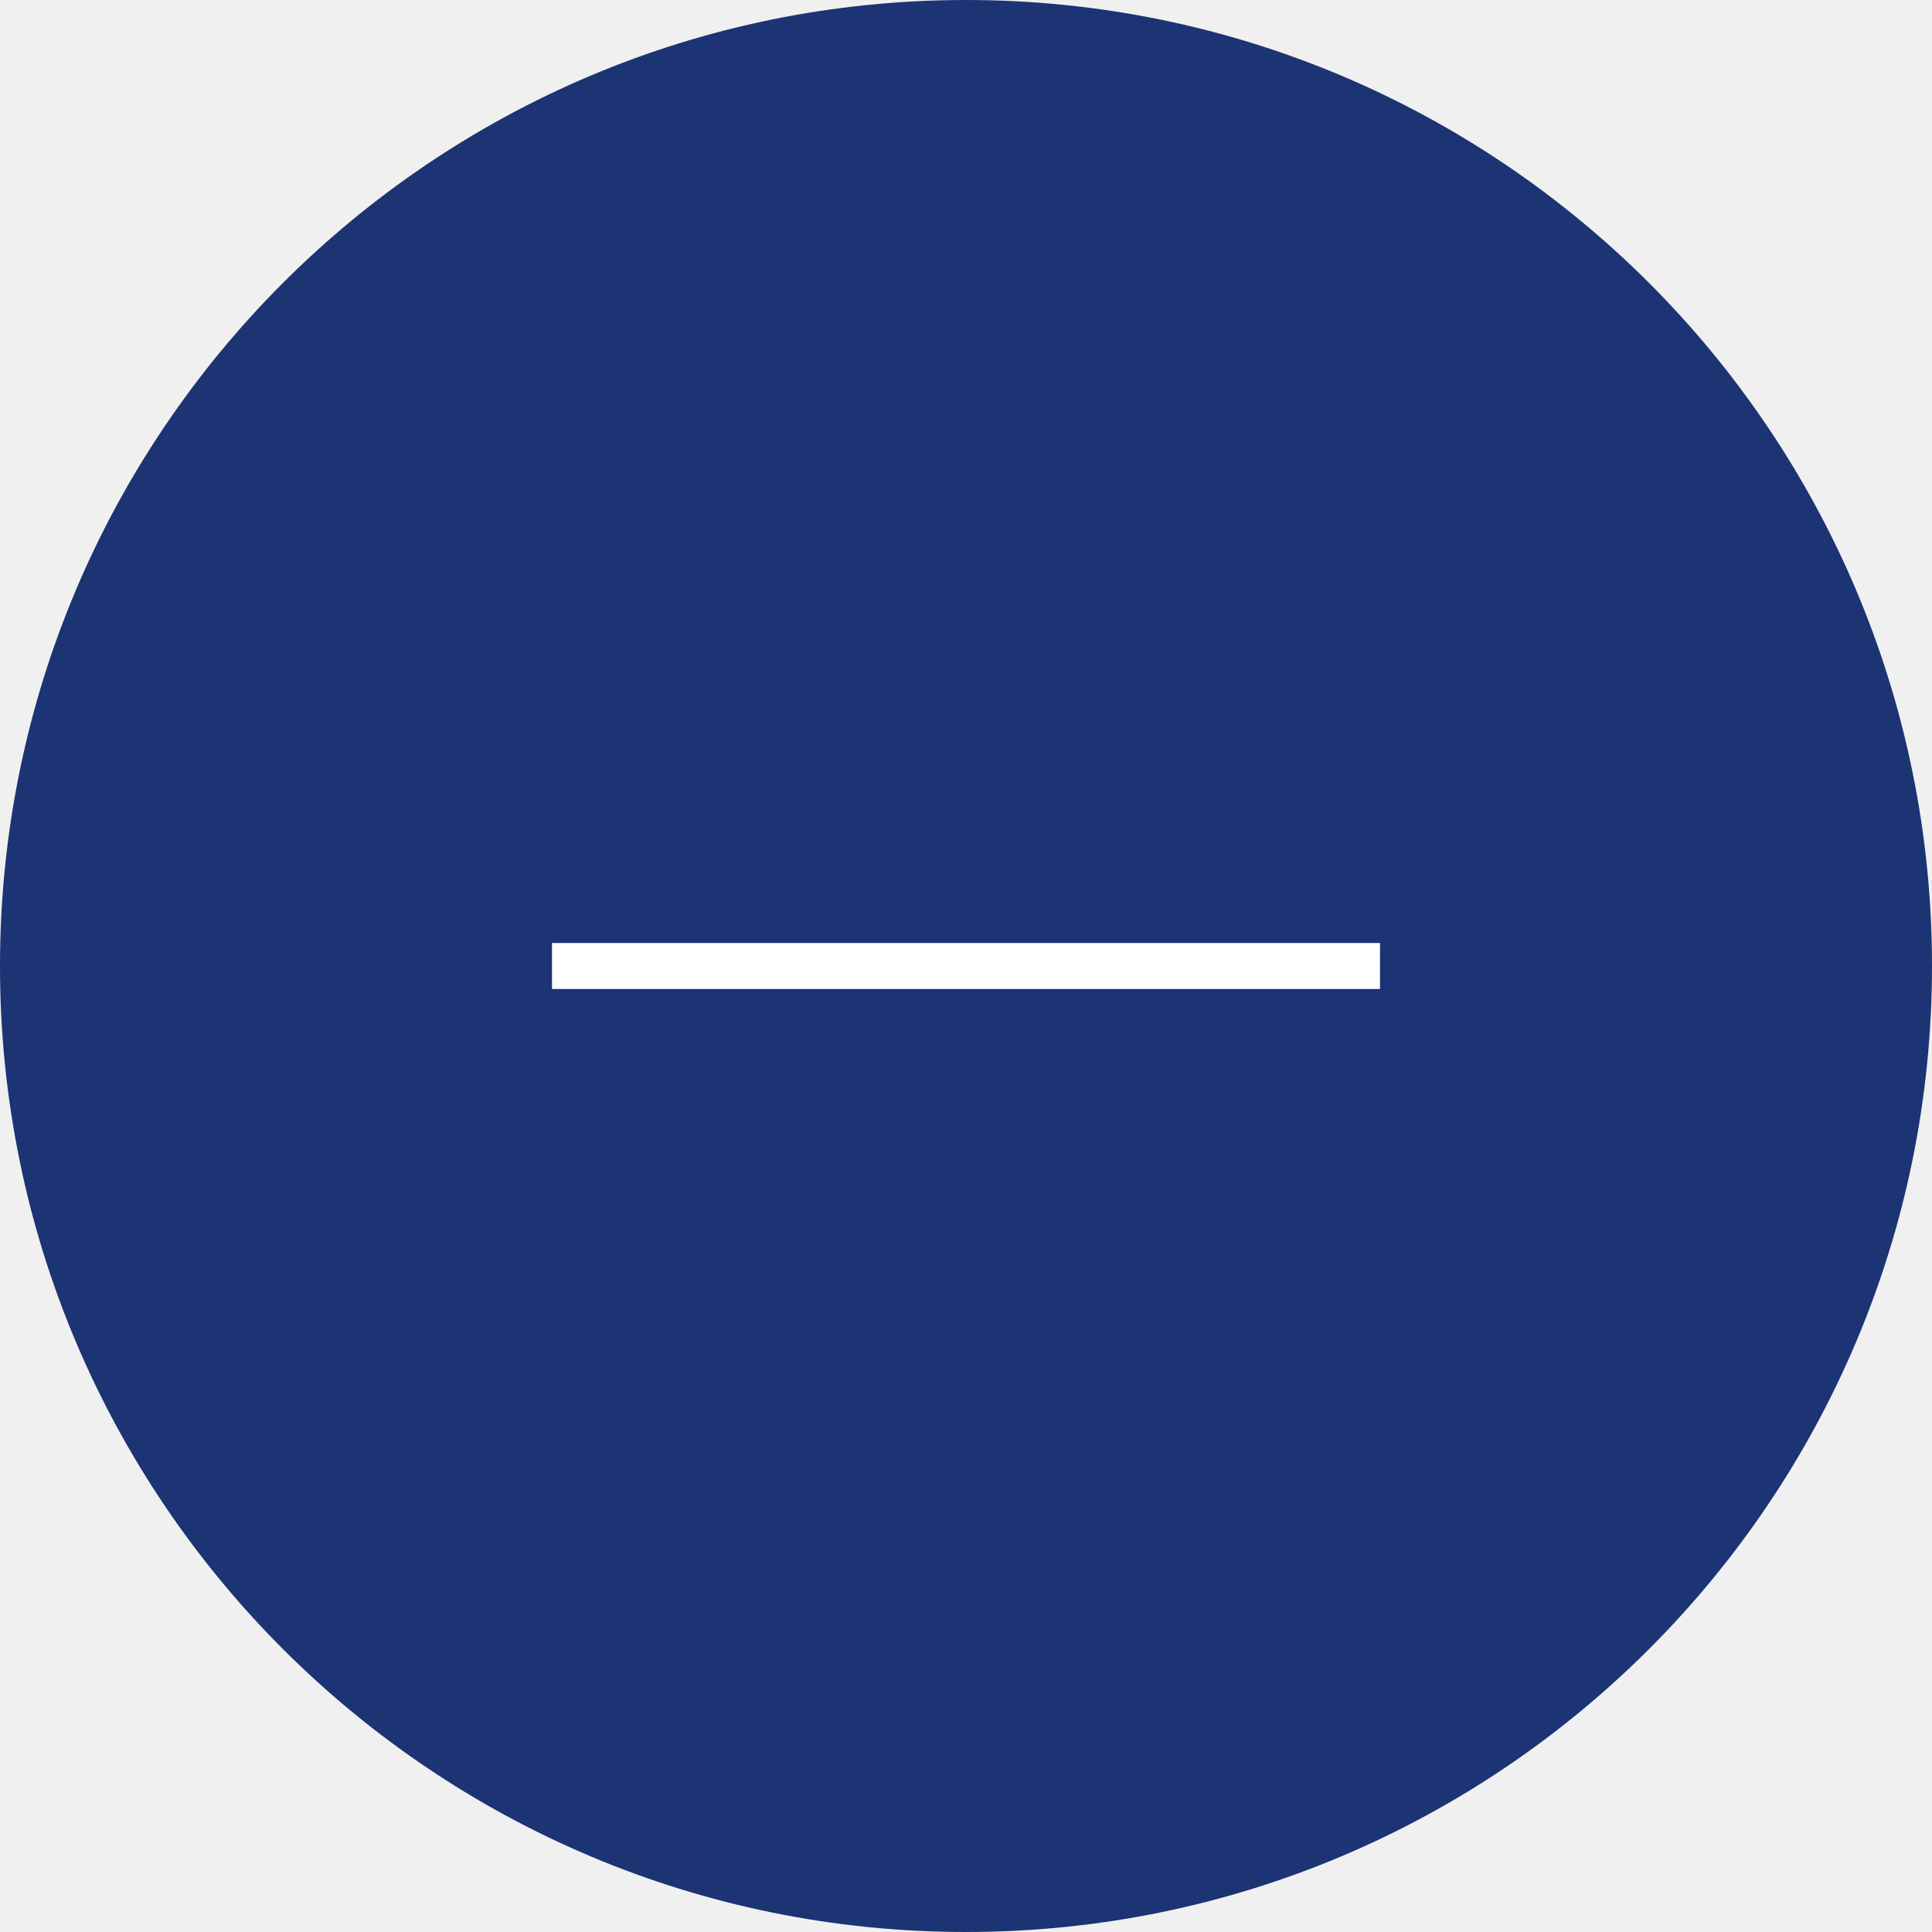
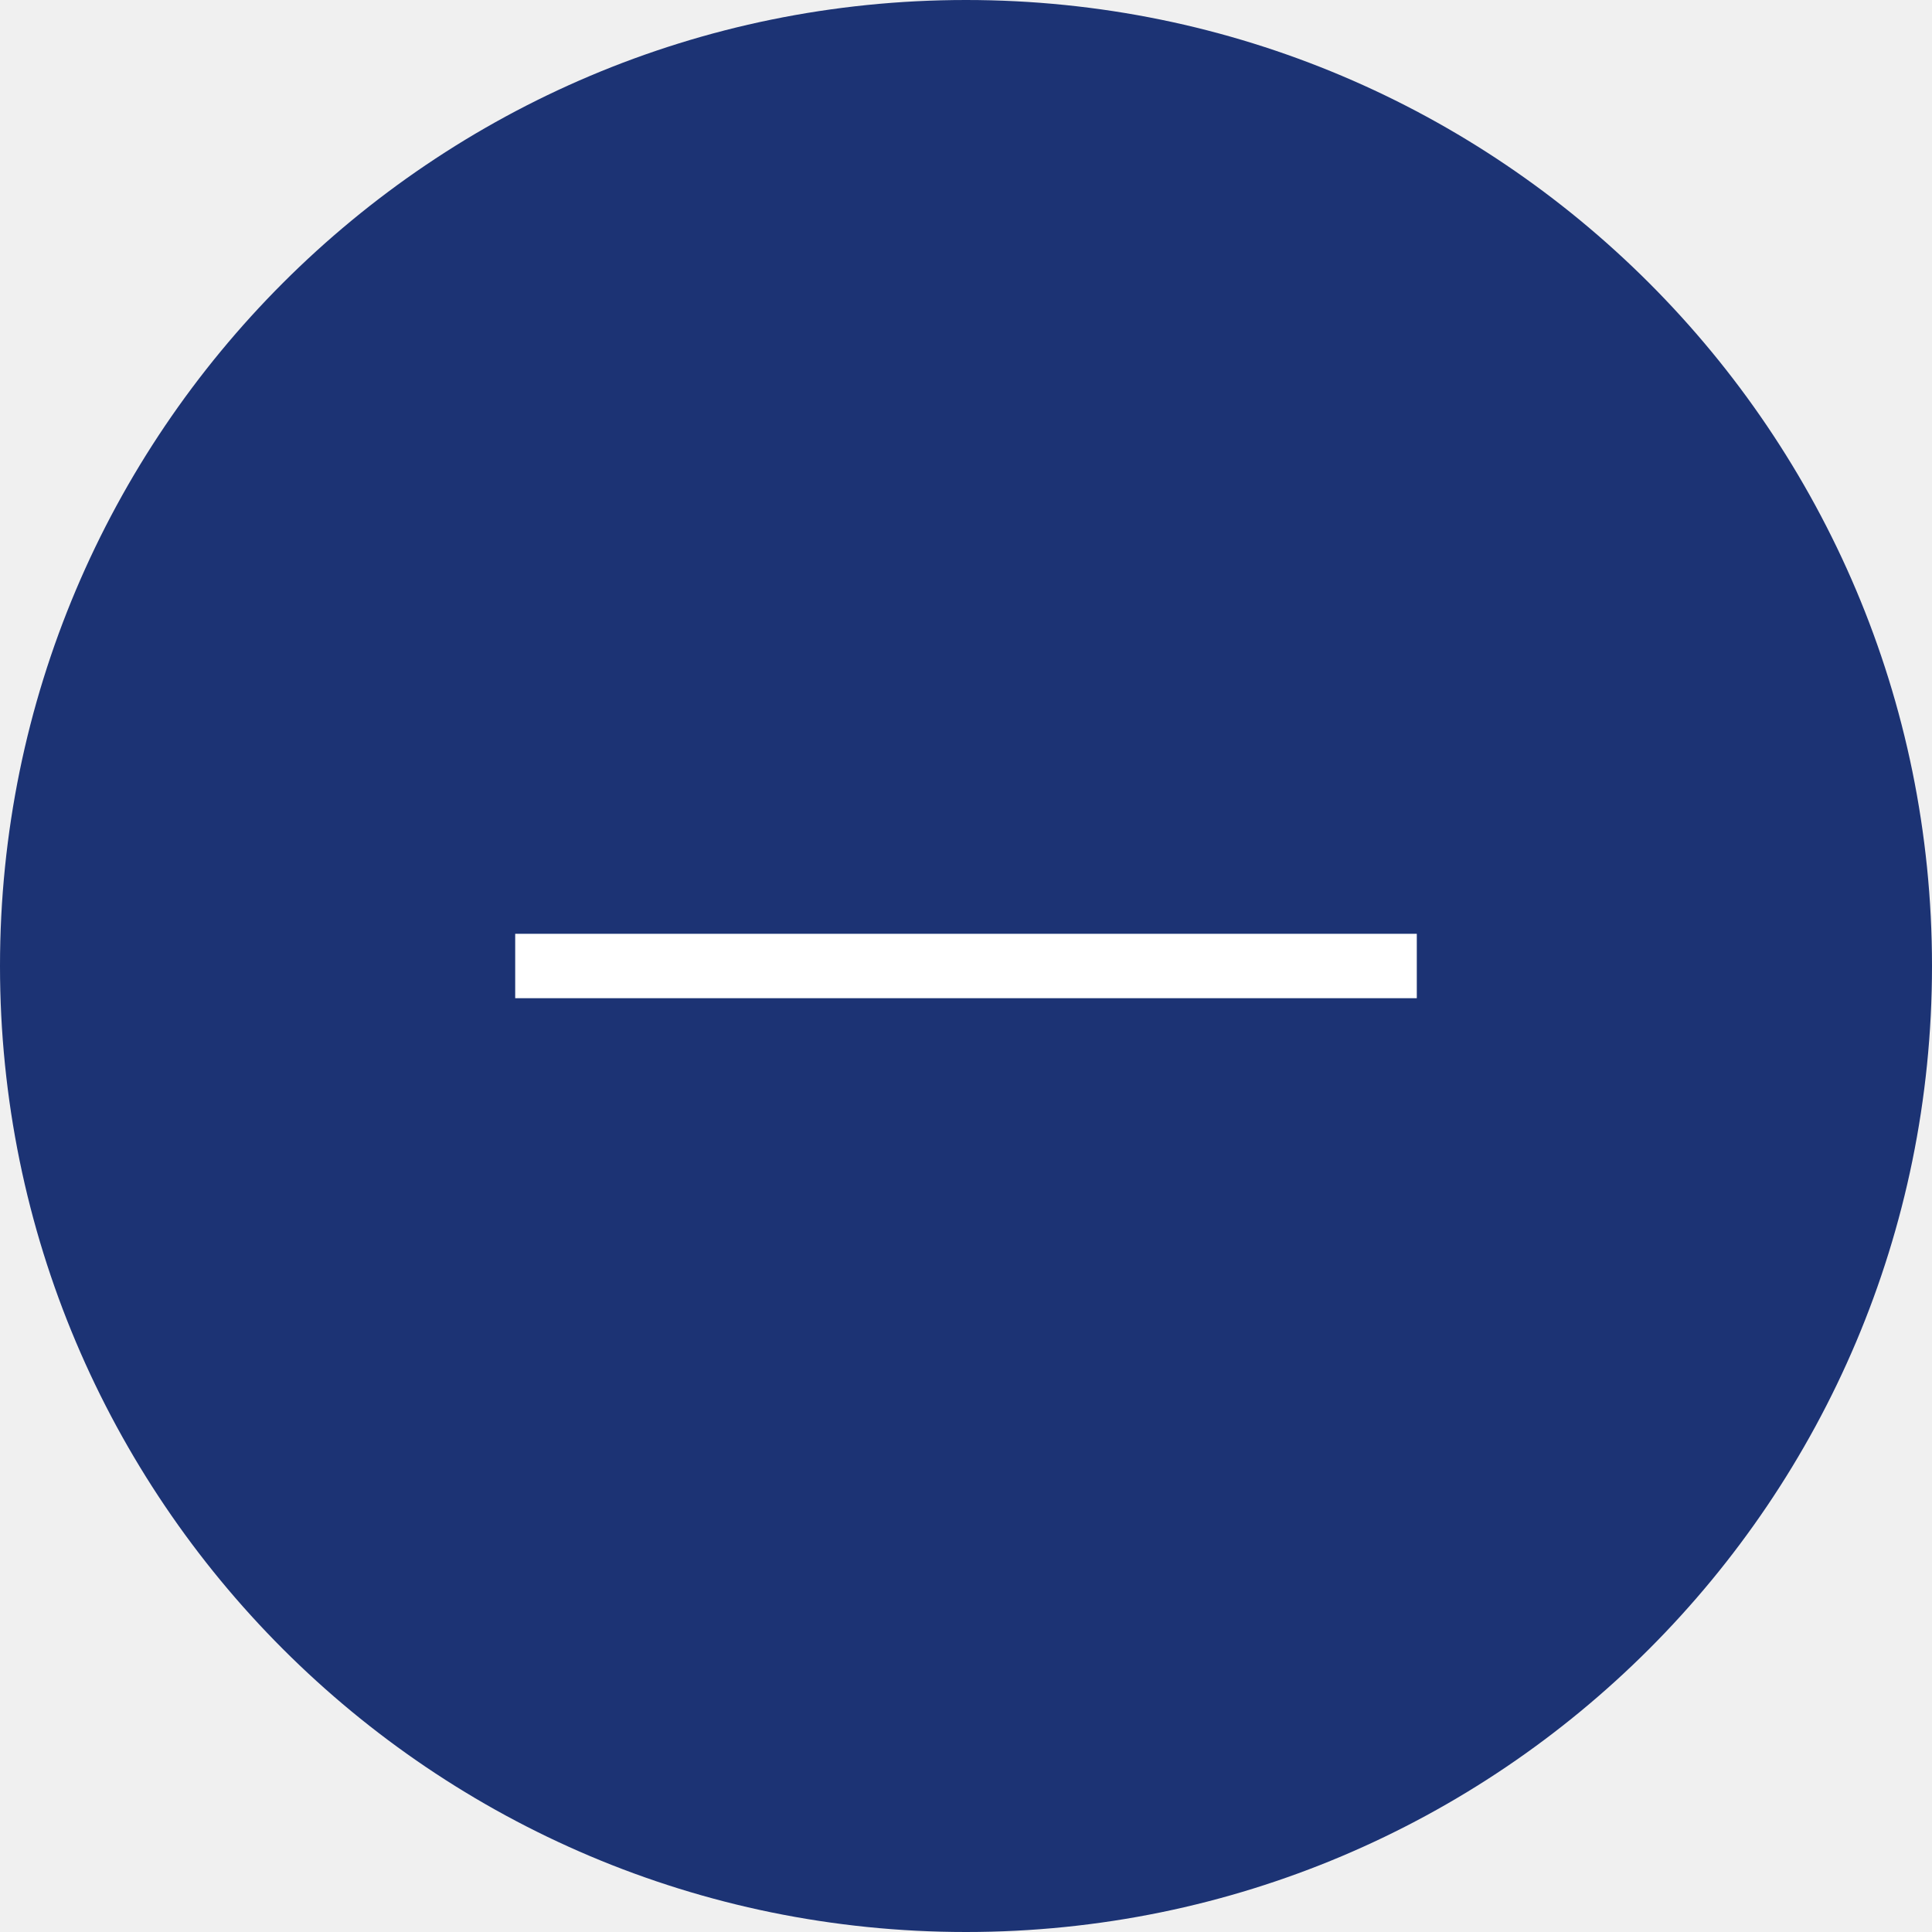
- <svg xmlns="http://www.w3.org/2000/svg" width="42" height="42" viewBox="0 0 42 42" fill="none">
-   <circle cx="21" cy="21" r="20.5" fill="#1C3374" stroke="#1C3374" />
-   <path d="M30 21H21H12" stroke="white" />
+ <svg xmlns="http://www.w3.org/2000/svg" width="30" height="30" viewBox="0 0 30 30" fill="none">
+   <rect width="30" height="30" rx="15" fill="#1C3374" />
+   <path d="M22 15H15H8" stroke="white" />
</svg>
